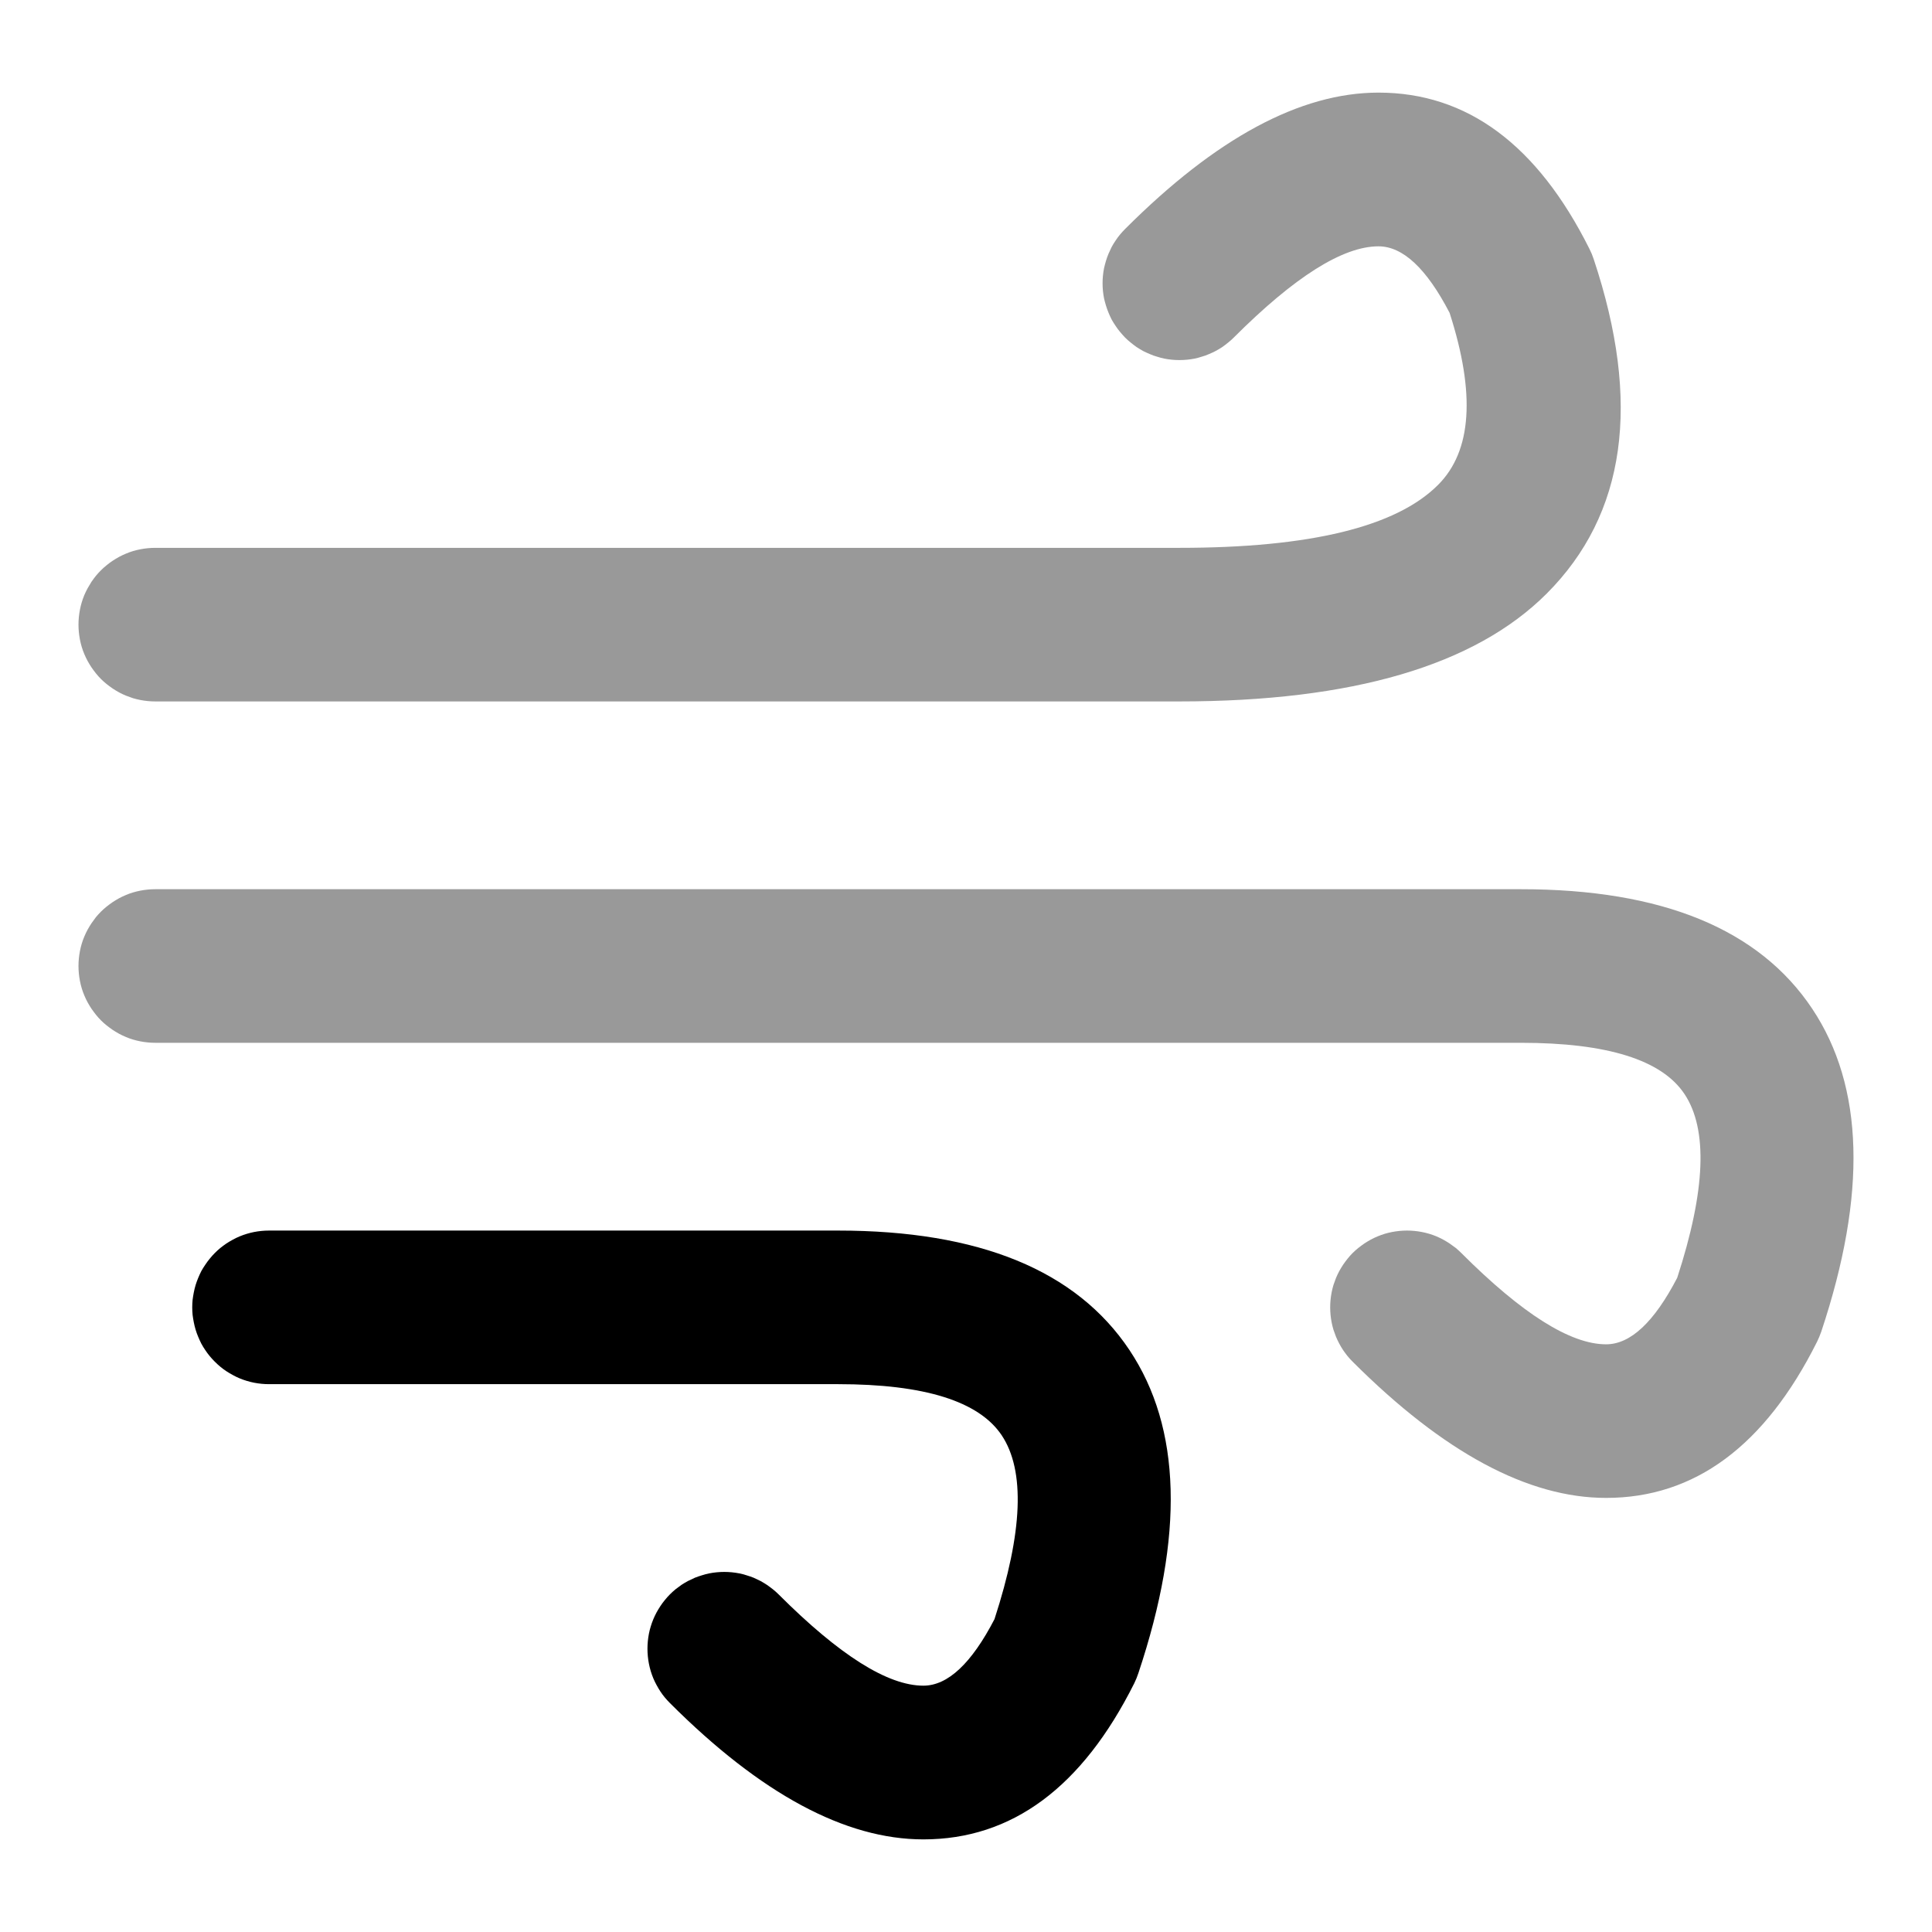
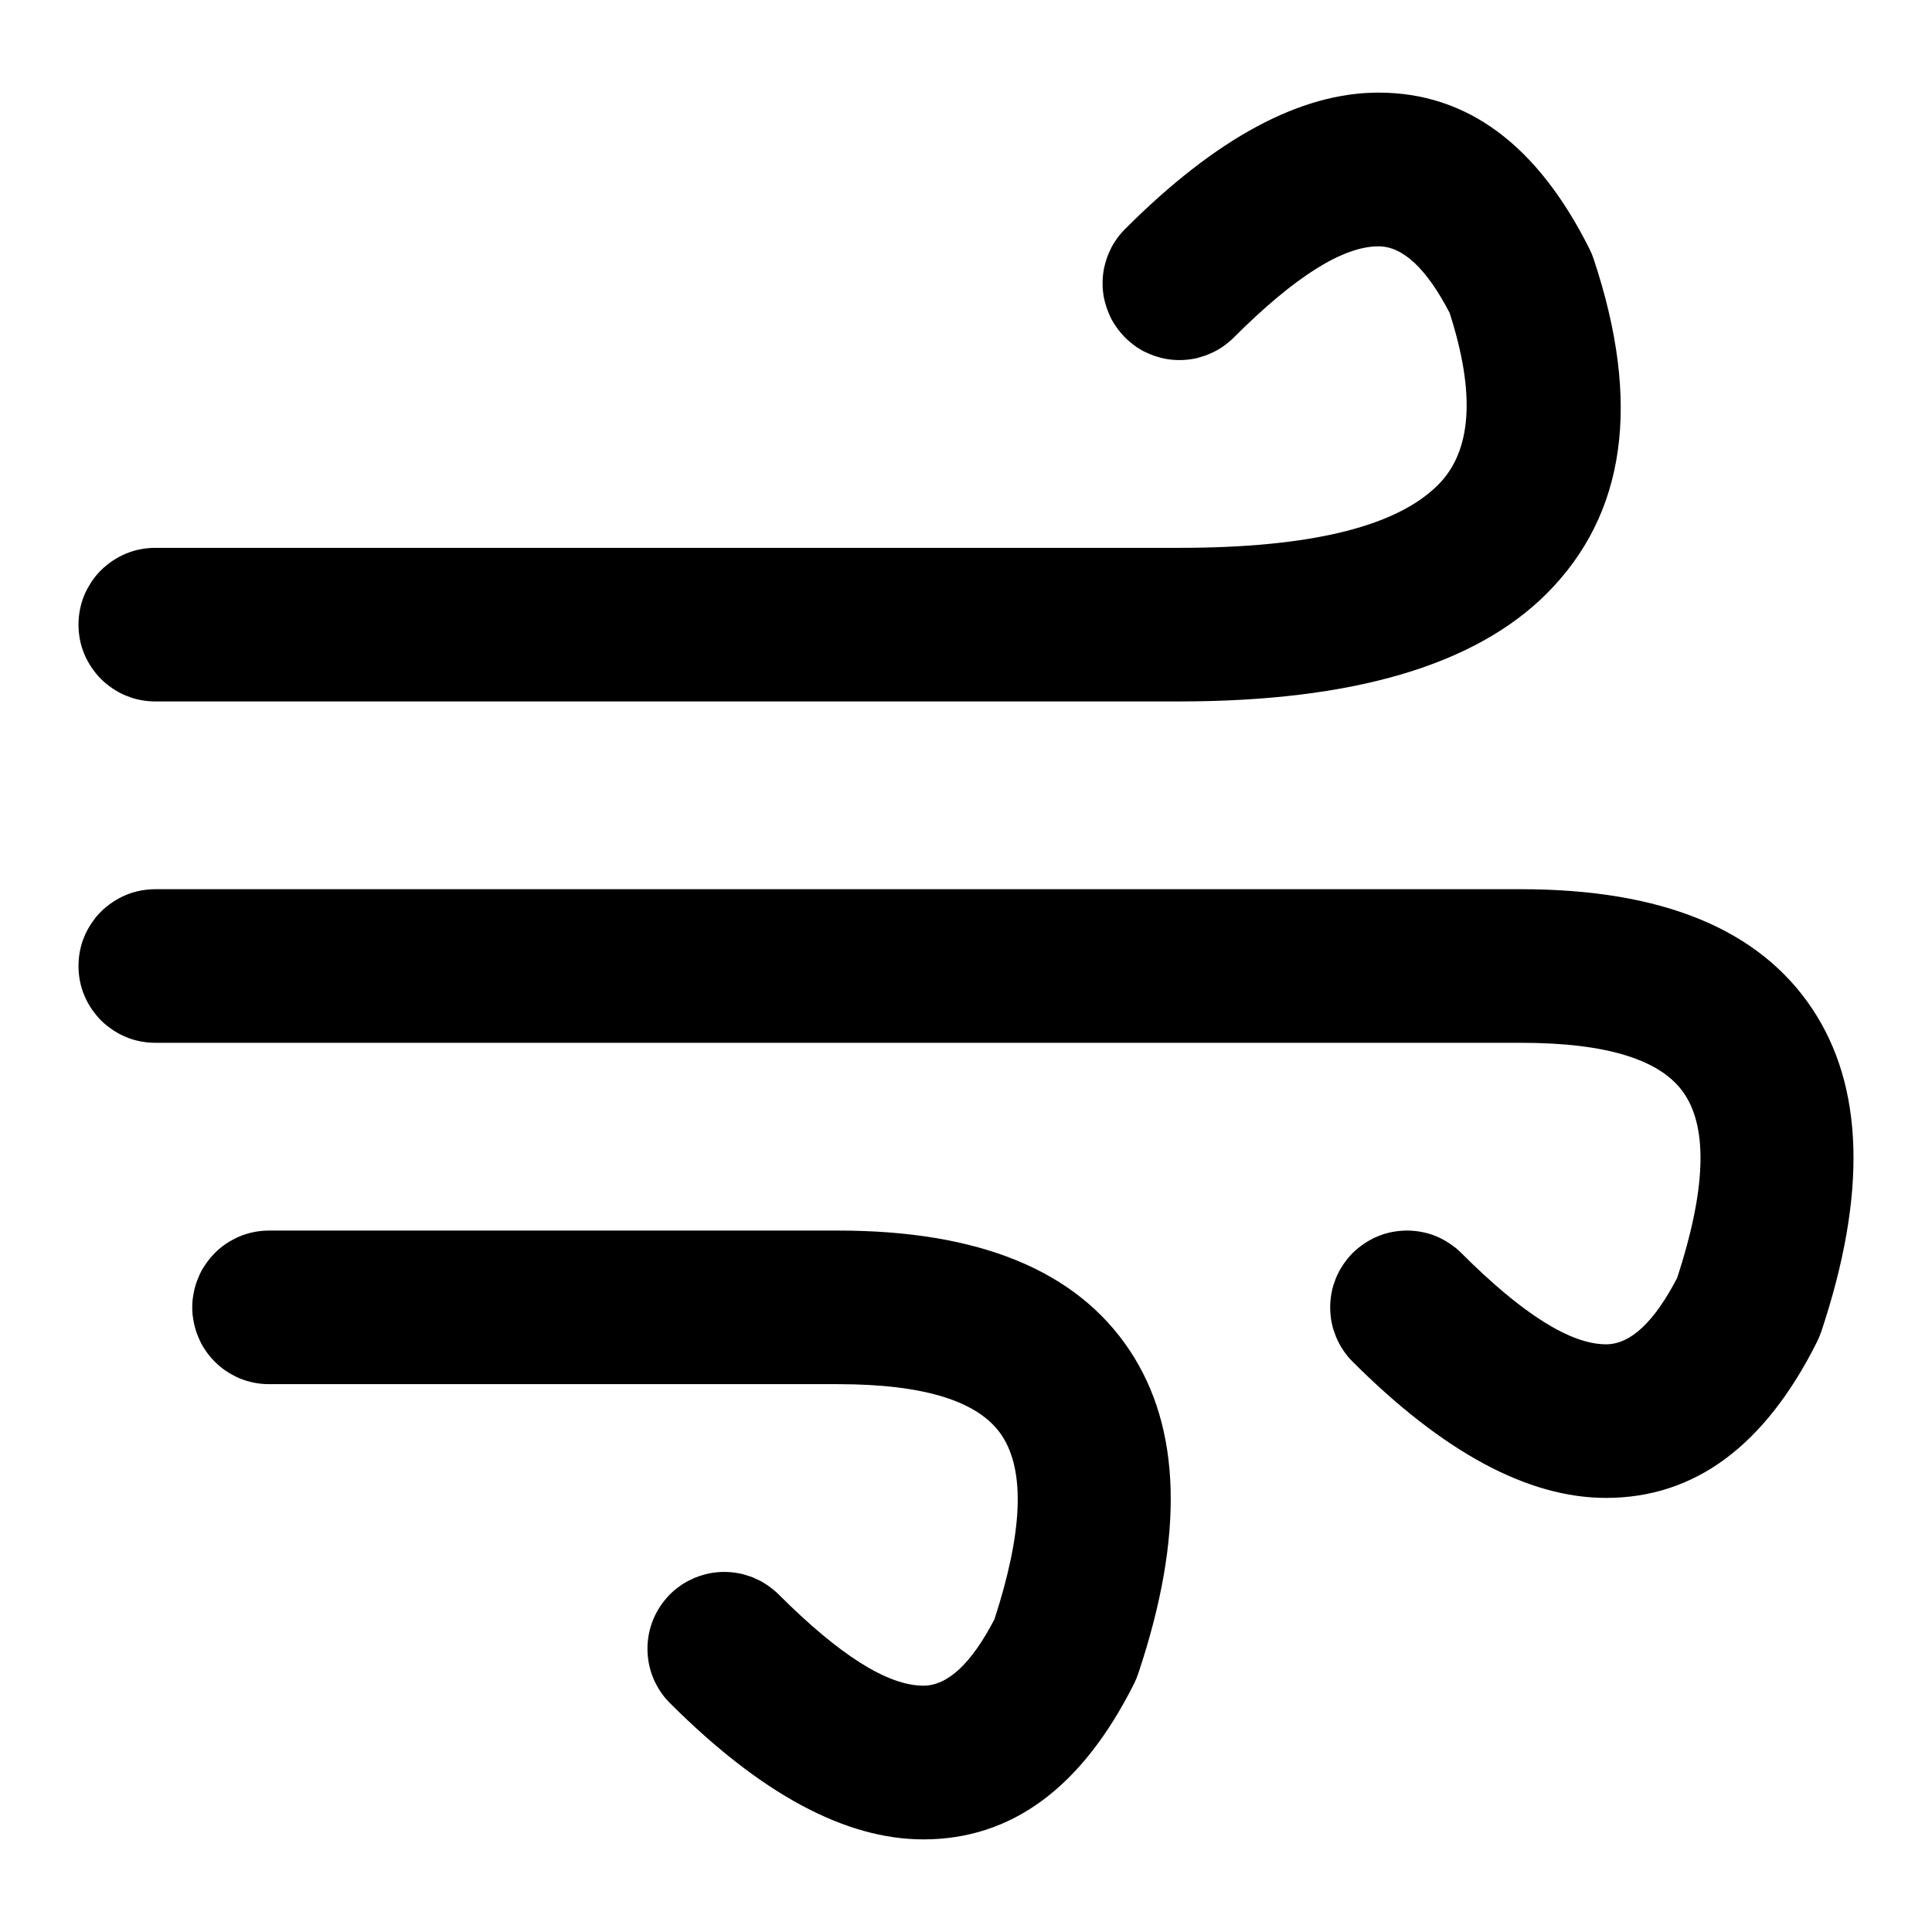
<svg xmlns="http://www.w3.org/2000/svg" fill="none" viewBox="0 0 16 16">
-   <path d="M1.286 7.364H12.595Q14.348 7.364 15.008 8.354Q15.652 9.32 15.083 11.028Q15.068 11.071 15.048 11.112Q14.401 12.405 13.301 12.405Q12.331 12.405 11.202 11.277Q11.18 11.255 11.16 11.231Q11.141 11.207 11.123 11.181Q11.106 11.155 11.091 11.127Q11.076 11.099 11.064 11.07Q11.053 11.042 11.043 11.012Q11.034 10.982 11.028 10.951Q11.022 10.921 11.019 10.889Q11.016 10.858 11.016 10.827Q11.016 10.796 11.019 10.765Q11.022 10.734 11.028 10.703Q11.034 10.672 11.043 10.642Q11.053 10.613 11.064 10.584Q11.076 10.555 11.091 10.527Q11.106 10.5 11.123 10.474Q11.141 10.448 11.16 10.424Q11.18 10.399 11.202 10.377Q11.224 10.355 11.249 10.335Q11.273 10.316 11.299 10.298Q11.325 10.281 11.352 10.266Q11.38 10.251 11.409 10.239Q11.438 10.227 11.467 10.218Q11.497 10.209 11.528 10.203Q11.559 10.197 11.59 10.194Q11.621 10.191 11.652 10.191Q11.683 10.191 11.714 10.194Q11.745 10.197 11.776 10.203Q11.807 10.209 11.837 10.218Q11.867 10.227 11.896 10.239Q11.924 10.251 11.952 10.266Q11.979 10.281 12.005 10.298Q12.031 10.316 12.056 10.335Q12.08 10.355 12.102 10.377Q12.858 11.133 13.301 11.133Q13.604 11.133 13.89 10.582Q14.243 9.499 13.95 9.06Q13.668 8.636 12.595 8.636H1.286Q1.255 8.636 1.224 8.633Q1.193 8.63 1.162 8.624Q1.131 8.618 1.101 8.609Q1.071 8.6 1.043 8.588Q1.014 8.576 0.986 8.561Q0.959 8.546 0.933 8.529Q0.907 8.511 0.883 8.492Q0.858 8.472 0.836 8.45Q0.814 8.428 0.794 8.403Q0.775 8.379 0.757 8.353Q0.74 8.327 0.725 8.3Q0.71 8.272 0.698 8.243Q0.686 8.215 0.677 8.185Q0.668 8.155 0.662 8.124Q0.656 8.093 0.653 8.062Q0.65 8.031 0.65 8Q0.65 7.969 0.653 7.938Q0.656 7.907 0.662 7.876Q0.668 7.845 0.677 7.815Q0.686 7.785 0.698 7.757Q0.71 7.728 0.725 7.7Q0.74 7.673 0.757 7.647Q0.775 7.621 0.794 7.596Q0.814 7.572 0.836 7.55Q0.858 7.528 0.883 7.508Q0.907 7.489 0.933 7.471Q0.959 7.454 0.986 7.439Q1.014 7.424 1.043 7.412Q1.071 7.4 1.101 7.391Q1.131 7.382 1.162 7.376Q1.193 7.37 1.224 7.367Q1.255 7.364 1.286 7.364ZM1.286 4.537H9.767Q11.389 4.537 11.909 4.016Q12.329 3.597 12.005 2.591Q11.719 2.04 11.416 2.04Q10.973 2.04 10.217 2.796Q10.195 2.818 10.171 2.837Q10.147 2.857 10.121 2.875Q10.095 2.892 10.067 2.907Q10.04 2.921 10.011 2.933Q9.982 2.946 9.952 2.954Q9.922 2.964 9.892 2.97Q9.861 2.976 9.83 2.979Q9.799 2.982 9.767 2.982Q9.736 2.982 9.705 2.979Q9.674 2.976 9.643 2.97Q9.613 2.964 9.583 2.954Q9.553 2.946 9.524 2.933Q9.495 2.921 9.467 2.907Q9.44 2.892 9.414 2.875Q9.388 2.857 9.364 2.837Q9.34 2.818 9.318 2.796Q9.296 2.773 9.276 2.749Q9.256 2.725 9.239 2.699Q9.221 2.673 9.206 2.646Q9.192 2.618 9.18 2.589Q9.168 2.56 9.159 2.53Q9.15 2.501 9.143 2.47Q9.137 2.439 9.134 2.408Q9.131 2.377 9.131 2.346Q9.131 2.315 9.134 2.284Q9.137 2.252 9.143 2.222Q9.15 2.191 9.159 2.161Q9.168 2.131 9.18 2.102Q9.192 2.074 9.206 2.046Q9.221 2.018 9.239 1.992Q9.256 1.966 9.276 1.942Q9.296 1.918 9.318 1.896Q10.446 0.767 11.416 0.767Q12.516 0.767 13.163 2.061Q13.184 2.102 13.198 2.145Q13.793 3.931 12.809 4.916Q11.916 5.809 9.767 5.809H1.286Q1.255 5.809 1.224 5.806Q1.193 5.803 1.162 5.797Q1.131 5.791 1.101 5.782Q1.071 5.772 1.043 5.761Q1.014 5.749 0.986 5.734Q0.959 5.719 0.933 5.702Q0.907 5.684 0.883 5.665Q0.858 5.645 0.836 5.623Q0.814 5.601 0.794 5.576Q0.775 5.552 0.757 5.526Q0.74 5.5 0.725 5.473Q0.71 5.445 0.698 5.416Q0.686 5.388 0.677 5.358Q0.668 5.328 0.662 5.297Q0.656 5.266 0.653 5.235Q0.65 5.204 0.65 5.173Q0.65 5.142 0.653 5.111Q0.656 5.08 0.662 5.049Q0.668 5.018 0.677 4.988Q0.686 4.958 0.698 4.929Q0.71 4.901 0.725 4.873Q0.74 4.846 0.757 4.819Q0.775 4.793 0.794 4.769Q0.814 4.745 0.836 4.723Q0.858 4.701 0.883 4.681Q0.907 4.661 0.933 4.644Q0.959 4.627 0.986 4.612Q1.014 4.597 1.043 4.585Q1.071 4.573 1.101 4.564Q1.131 4.555 1.162 4.549Q1.193 4.543 1.224 4.54Q1.255 4.537 1.286 4.537Z" fill="currentColor" opacity="0.4" />
-   <path d="M2.228 10.191H6.94Q8.694 10.191 9.354 11.181Q9.998 12.147 9.428 13.855Q9.414 13.898 9.394 13.939Q8.747 15.233 7.647 15.233Q6.677 15.233 5.548 14.104Q5.526 14.082 5.506 14.058Q5.486 14.034 5.469 14.008Q5.452 13.982 5.437 13.954Q5.422 13.927 5.41 13.898Q5.398 13.869 5.389 13.839Q5.38 13.809 5.374 13.778Q5.368 13.748 5.365 13.716Q5.362 13.685 5.362 13.654Q5.362 13.623 5.365 13.592Q5.368 13.561 5.374 13.53Q5.38 13.499 5.389 13.47Q5.398 13.44 5.41 13.411Q5.422 13.382 5.437 13.354Q5.452 13.327 5.469 13.301Q5.486 13.275 5.506 13.251Q5.526 13.226 5.548 13.204Q5.57 13.182 5.594 13.162Q5.619 13.143 5.644 13.125Q5.67 13.108 5.698 13.093Q5.726 13.079 5.755 13.066Q5.783 13.055 5.813 13.046Q5.843 13.036 5.874 13.03Q5.904 13.024 5.936 13.021Q5.967 13.018 5.998 13.018Q6.029 13.018 6.06 13.021Q6.091 13.024 6.122 13.03Q6.153 13.036 6.183 13.046Q6.213 13.055 6.241 13.066Q6.27 13.079 6.298 13.093Q6.325 13.108 6.351 13.125Q6.377 13.143 6.401 13.162Q6.426 13.182 6.448 13.204Q7.204 13.96 7.647 13.96Q7.95 13.96 8.236 13.409Q8.588 12.326 8.296 11.887Q8.013 11.463 6.94 11.463H2.228Q2.197 11.463 2.166 11.46Q2.135 11.457 2.104 11.451Q2.074 11.445 2.044 11.436Q2.014 11.427 1.985 11.415Q1.956 11.403 1.929 11.388Q1.901 11.373 1.875 11.356Q1.849 11.339 1.825 11.319Q1.801 11.299 1.779 11.277Q1.757 11.255 1.737 11.231Q1.717 11.207 1.7 11.181Q1.682 11.155 1.667 11.127Q1.653 11.099 1.641 11.07Q1.629 11.042 1.62 11.012Q1.611 10.982 1.605 10.951Q1.599 10.921 1.595 10.889Q1.592 10.858 1.592 10.827Q1.592 10.796 1.595 10.765Q1.599 10.734 1.605 10.703Q1.611 10.672 1.62 10.642Q1.629 10.613 1.641 10.584Q1.653 10.555 1.667 10.527Q1.682 10.5 1.7 10.474Q1.717 10.448 1.737 10.424Q1.757 10.399 1.779 10.377Q1.801 10.355 1.825 10.335Q1.849 10.316 1.875 10.298Q1.901 10.281 1.929 10.266Q1.956 10.251 1.985 10.239Q2.014 10.227 2.044 10.218Q2.074 10.209 2.104 10.203Q2.135 10.197 2.166 10.194Q2.197 10.191 2.228 10.191Z" fill="currentColor" />
+   <path d="M1.286 7.364H12.595Q14.348 7.364 15.008 8.354Q15.652 9.32 15.083 11.028Q15.068 11.071 15.048 11.112Q14.401 12.405 13.301 12.405Q12.331 12.405 11.202 11.277Q11.18 11.255 11.16 11.231Q11.141 11.207 11.123 11.181Q11.106 11.155 11.091 11.127Q11.076 11.099 11.064 11.07Q11.053 11.042 11.043 11.012Q11.034 10.982 11.028 10.951Q11.022 10.921 11.019 10.889Q11.016 10.858 11.016 10.827Q11.016 10.796 11.019 10.765Q11.022 10.734 11.028 10.703Q11.034 10.672 11.043 10.642Q11.053 10.613 11.064 10.584Q11.076 10.555 11.091 10.527Q11.106 10.5 11.123 10.474Q11.141 10.448 11.16 10.424Q11.18 10.399 11.202 10.377Q11.224 10.355 11.249 10.335Q11.273 10.316 11.299 10.298Q11.325 10.281 11.352 10.266Q11.38 10.251 11.409 10.239Q11.438 10.227 11.467 10.218Q11.497 10.209 11.528 10.203Q11.559 10.197 11.59 10.194Q11.621 10.191 11.652 10.191Q11.683 10.191 11.714 10.194Q11.745 10.197 11.776 10.203Q11.807 10.209 11.837 10.218Q11.867 10.227 11.896 10.239Q11.924 10.251 11.952 10.266Q11.979 10.281 12.005 10.298Q12.031 10.316 12.056 10.335Q12.08 10.355 12.102 10.377Q12.858 11.133 13.301 11.133Q13.604 11.133 13.89 10.582Q14.243 9.499 13.95 9.06Q13.668 8.636 12.595 8.636H1.286Q1.255 8.636 1.224 8.633Q1.193 8.63 1.162 8.624Q1.131 8.618 1.101 8.609Q1.071 8.6 1.043 8.588Q1.014 8.576 0.986 8.561Q0.959 8.546 0.933 8.529Q0.907 8.511 0.883 8.492Q0.858 8.472 0.836 8.45Q0.814 8.428 0.794 8.403Q0.775 8.379 0.757 8.353Q0.74 8.327 0.725 8.3Q0.71 8.272 0.698 8.243Q0.686 8.215 0.677 8.185Q0.668 8.155 0.662 8.124Q0.656 8.093 0.653 8.062Q0.65 8.031 0.65 8Q0.65 7.969 0.653 7.938Q0.656 7.907 0.662 7.876Q0.668 7.845 0.677 7.815Q0.686 7.785 0.698 7.757Q0.71 7.728 0.725 7.7Q0.74 7.673 0.757 7.647Q0.775 7.621 0.794 7.596Q0.814 7.572 0.836 7.55Q0.858 7.528 0.883 7.508Q0.907 7.489 0.933 7.471Q0.959 7.454 0.986 7.439Q1.014 7.424 1.043 7.412Q1.071 7.4 1.101 7.391Q1.131 7.382 1.162 7.376Q1.193 7.37 1.224 7.367Q1.255 7.364 1.286 7.364ZM1.286 4.537H9.767Q11.389 4.537 11.909 4.016Q12.329 3.597 12.005 2.591Q11.719 2.04 11.416 2.04Q10.973 2.04 10.217 2.796Q10.195 2.818 10.171 2.837Q10.147 2.857 10.121 2.875Q10.095 2.892 10.067 2.907Q10.04 2.921 10.011 2.933Q9.982 2.946 9.952 2.954Q9.922 2.964 9.892 2.97Q9.861 2.976 9.83 2.979Q9.799 2.982 9.767 2.982Q9.736 2.982 9.705 2.979Q9.674 2.976 9.643 2.97Q9.613 2.964 9.583 2.954Q9.553 2.946 9.524 2.933Q9.495 2.921 9.467 2.907Q9.44 2.892 9.414 2.875Q9.388 2.857 9.364 2.837Q9.34 2.818 9.318 2.796Q9.296 2.773 9.276 2.749Q9.256 2.725 9.239 2.699Q9.221 2.673 9.206 2.646Q9.192 2.618 9.18 2.589Q9.168 2.56 9.159 2.53Q9.15 2.501 9.143 2.47Q9.137 2.439 9.134 2.408Q9.131 2.377 9.131 2.346Q9.131 2.315 9.134 2.284Q9.137 2.252 9.143 2.222Q9.15 2.191 9.159 2.161Q9.168 2.131 9.18 2.102Q9.192 2.074 9.206 2.046Q9.221 2.018 9.239 1.992Q9.256 1.966 9.276 1.942Q9.296 1.918 9.318 1.896Q10.446 0.767 11.416 0.767Q12.516 0.767 13.163 2.061Q13.184 2.102 13.198 2.145Q13.793 3.931 12.809 4.916Q11.916 5.809 9.767 5.809H1.286Q1.255 5.809 1.224 5.806Q1.193 5.803 1.162 5.797Q1.131 5.791 1.101 5.782Q1.071 5.772 1.043 5.761Q1.014 5.749 0.986 5.734Q0.959 5.719 0.933 5.702Q0.907 5.684 0.883 5.665Q0.858 5.645 0.836 5.623Q0.814 5.601 0.794 5.576Q0.775 5.552 0.757 5.526Q0.74 5.5 0.725 5.473Q0.71 5.445 0.698 5.416Q0.686 5.388 0.677 5.358Q0.668 5.328 0.662 5.297Q0.656 5.266 0.653 5.235Q0.65 5.204 0.65 5.173Q0.65 5.142 0.653 5.111Q0.656 5.08 0.662 5.049Q0.668 5.018 0.677 4.988Q0.686 4.958 0.698 4.929Q0.71 4.901 0.725 4.873Q0.74 4.846 0.757 4.819Q0.775 4.793 0.794 4.769Q0.814 4.745 0.836 4.723Q0.858 4.701 0.883 4.681Q0.907 4.661 0.933 4.644Q0.959 4.627 0.986 4.612Q1.014 4.597 1.043 4.585Q1.071 4.573 1.101 4.564Q1.131 4.555 1.162 4.549Q1.193 4.543 1.224 4.54Q1.255 4.537 1.286 4.537ZM2.228 10.191H6.94Q8.694 10.191 9.354 11.181Q9.998 12.147 9.428 13.855Q9.414 13.898 9.394 13.939Q8.747 15.233 7.647 15.233Q6.677 15.233 5.548 14.104Q5.526 14.082 5.506 14.058Q5.486 14.034 5.469 14.008Q5.452 13.982 5.437 13.954Q5.422 13.927 5.41 13.898Q5.398 13.869 5.389 13.839Q5.38 13.809 5.374 13.778Q5.368 13.748 5.365 13.716Q5.362 13.685 5.362 13.654Q5.362 13.623 5.365 13.592Q5.368 13.561 5.374 13.53Q5.38 13.499 5.389 13.47Q5.398 13.44 5.41 13.411Q5.422 13.382 5.437 13.354Q5.452 13.327 5.469 13.301Q5.486 13.275 5.506 13.251Q5.526 13.226 5.548 13.204Q5.57 13.182 5.594 13.162Q5.619 13.143 5.644 13.125Q5.67 13.108 5.698 13.093Q5.726 13.079 5.755 13.066Q5.783 13.055 5.813 13.046Q5.843 13.036 5.874 13.03Q5.904 13.024 5.936 13.021Q5.967 13.018 5.998 13.018Q6.029 13.018 6.06 13.021Q6.091 13.024 6.122 13.03Q6.153 13.036 6.183 13.046Q6.213 13.055 6.241 13.066Q6.27 13.079 6.298 13.093Q6.325 13.108 6.351 13.125Q6.377 13.143 6.401 13.162Q6.426 13.182 6.448 13.204Q7.204 13.96 7.647 13.96Q7.95 13.96 8.236 13.409Q8.588 12.326 8.296 11.887Q8.013 11.463 6.94 11.463H2.228Q2.197 11.463 2.166 11.46Q2.135 11.457 2.104 11.451Q2.074 11.445 2.044 11.436Q2.014 11.427 1.985 11.415Q1.956 11.403 1.929 11.388Q1.901 11.373 1.875 11.356Q1.849 11.339 1.825 11.319Q1.801 11.299 1.779 11.277Q1.757 11.255 1.737 11.231Q1.717 11.207 1.7 11.181Q1.682 11.155 1.667 11.127Q1.653 11.099 1.641 11.07Q1.629 11.042 1.62 11.012Q1.611 10.982 1.605 10.951Q1.599 10.921 1.595 10.889Q1.592 10.858 1.592 10.827Q1.592 10.796 1.595 10.765Q1.599 10.734 1.605 10.703Q1.611 10.672 1.62 10.642Q1.629 10.613 1.641 10.584Q1.653 10.555 1.667 10.527Q1.682 10.5 1.7 10.474Q1.717 10.448 1.737 10.424Q1.757 10.399 1.779 10.377Q1.801 10.355 1.825 10.335Q1.849 10.316 1.875 10.298Q1.901 10.281 1.929 10.266Q1.956 10.251 1.985 10.239Q2.014 10.227 2.044 10.218Q2.074 10.209 2.104 10.203Q2.135 10.197 2.166 10.194Q2.197 10.191 2.228 10.191Z" fill="currentColor" />
</svg>
